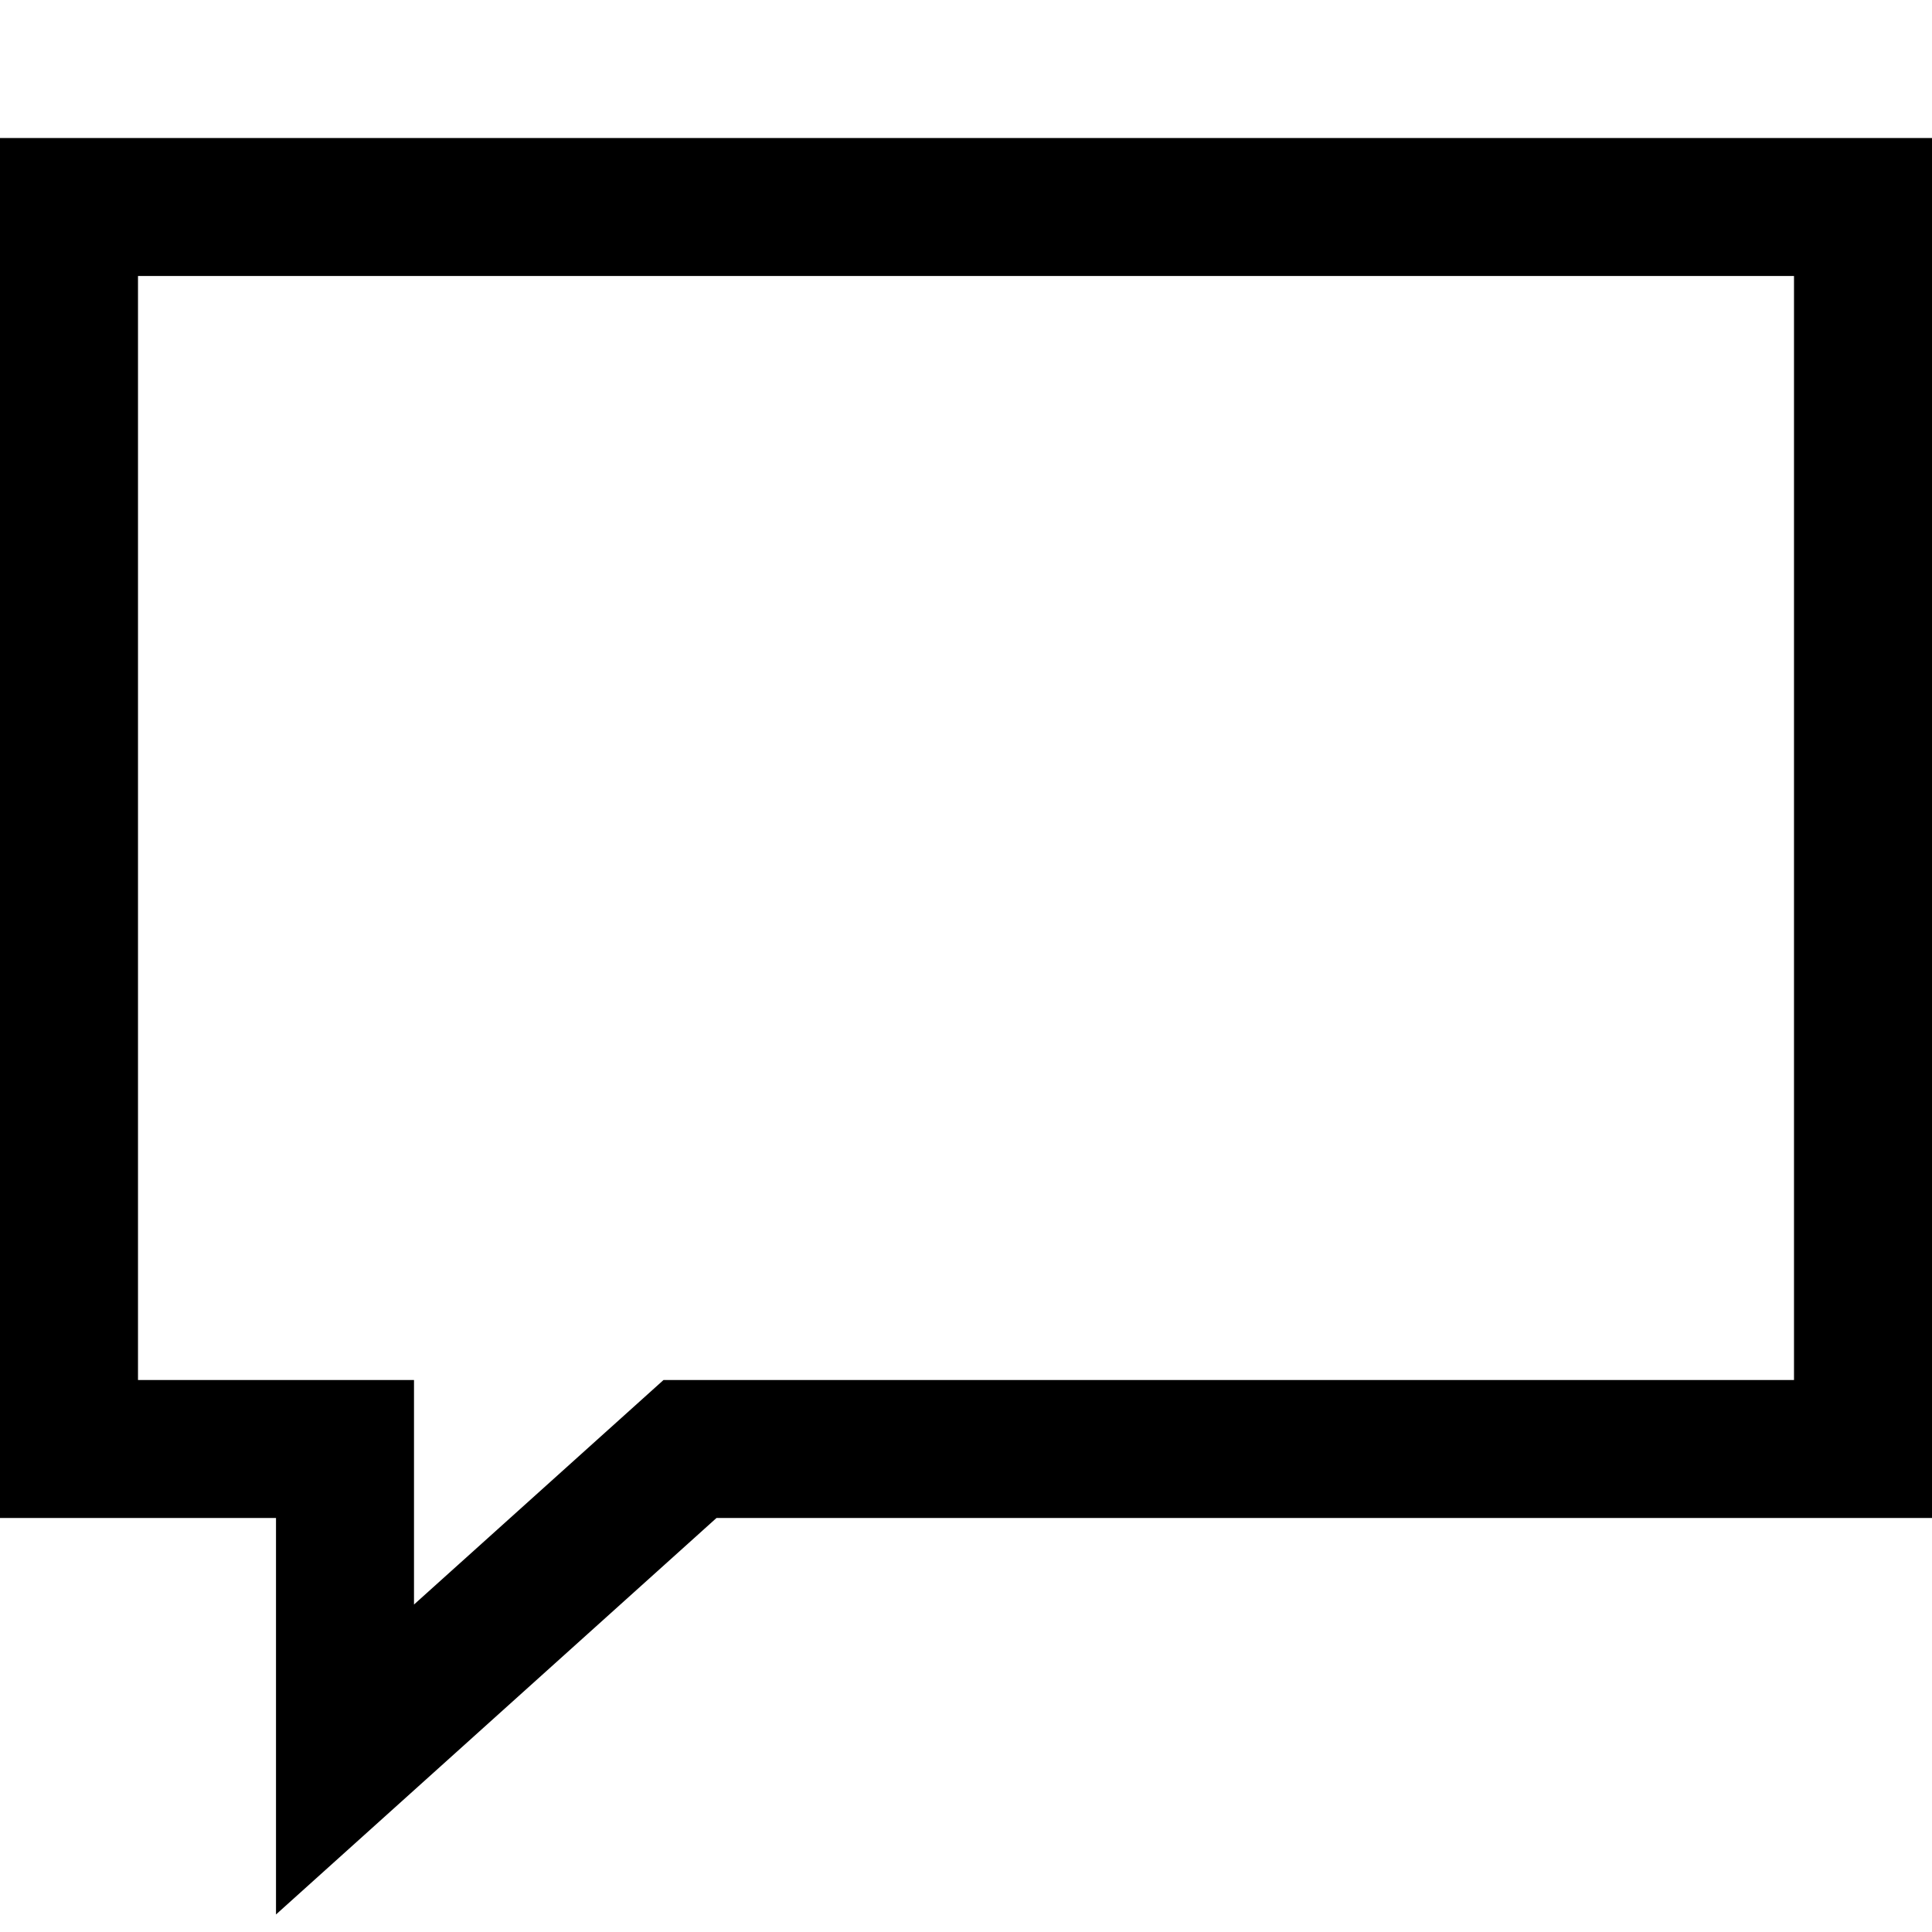
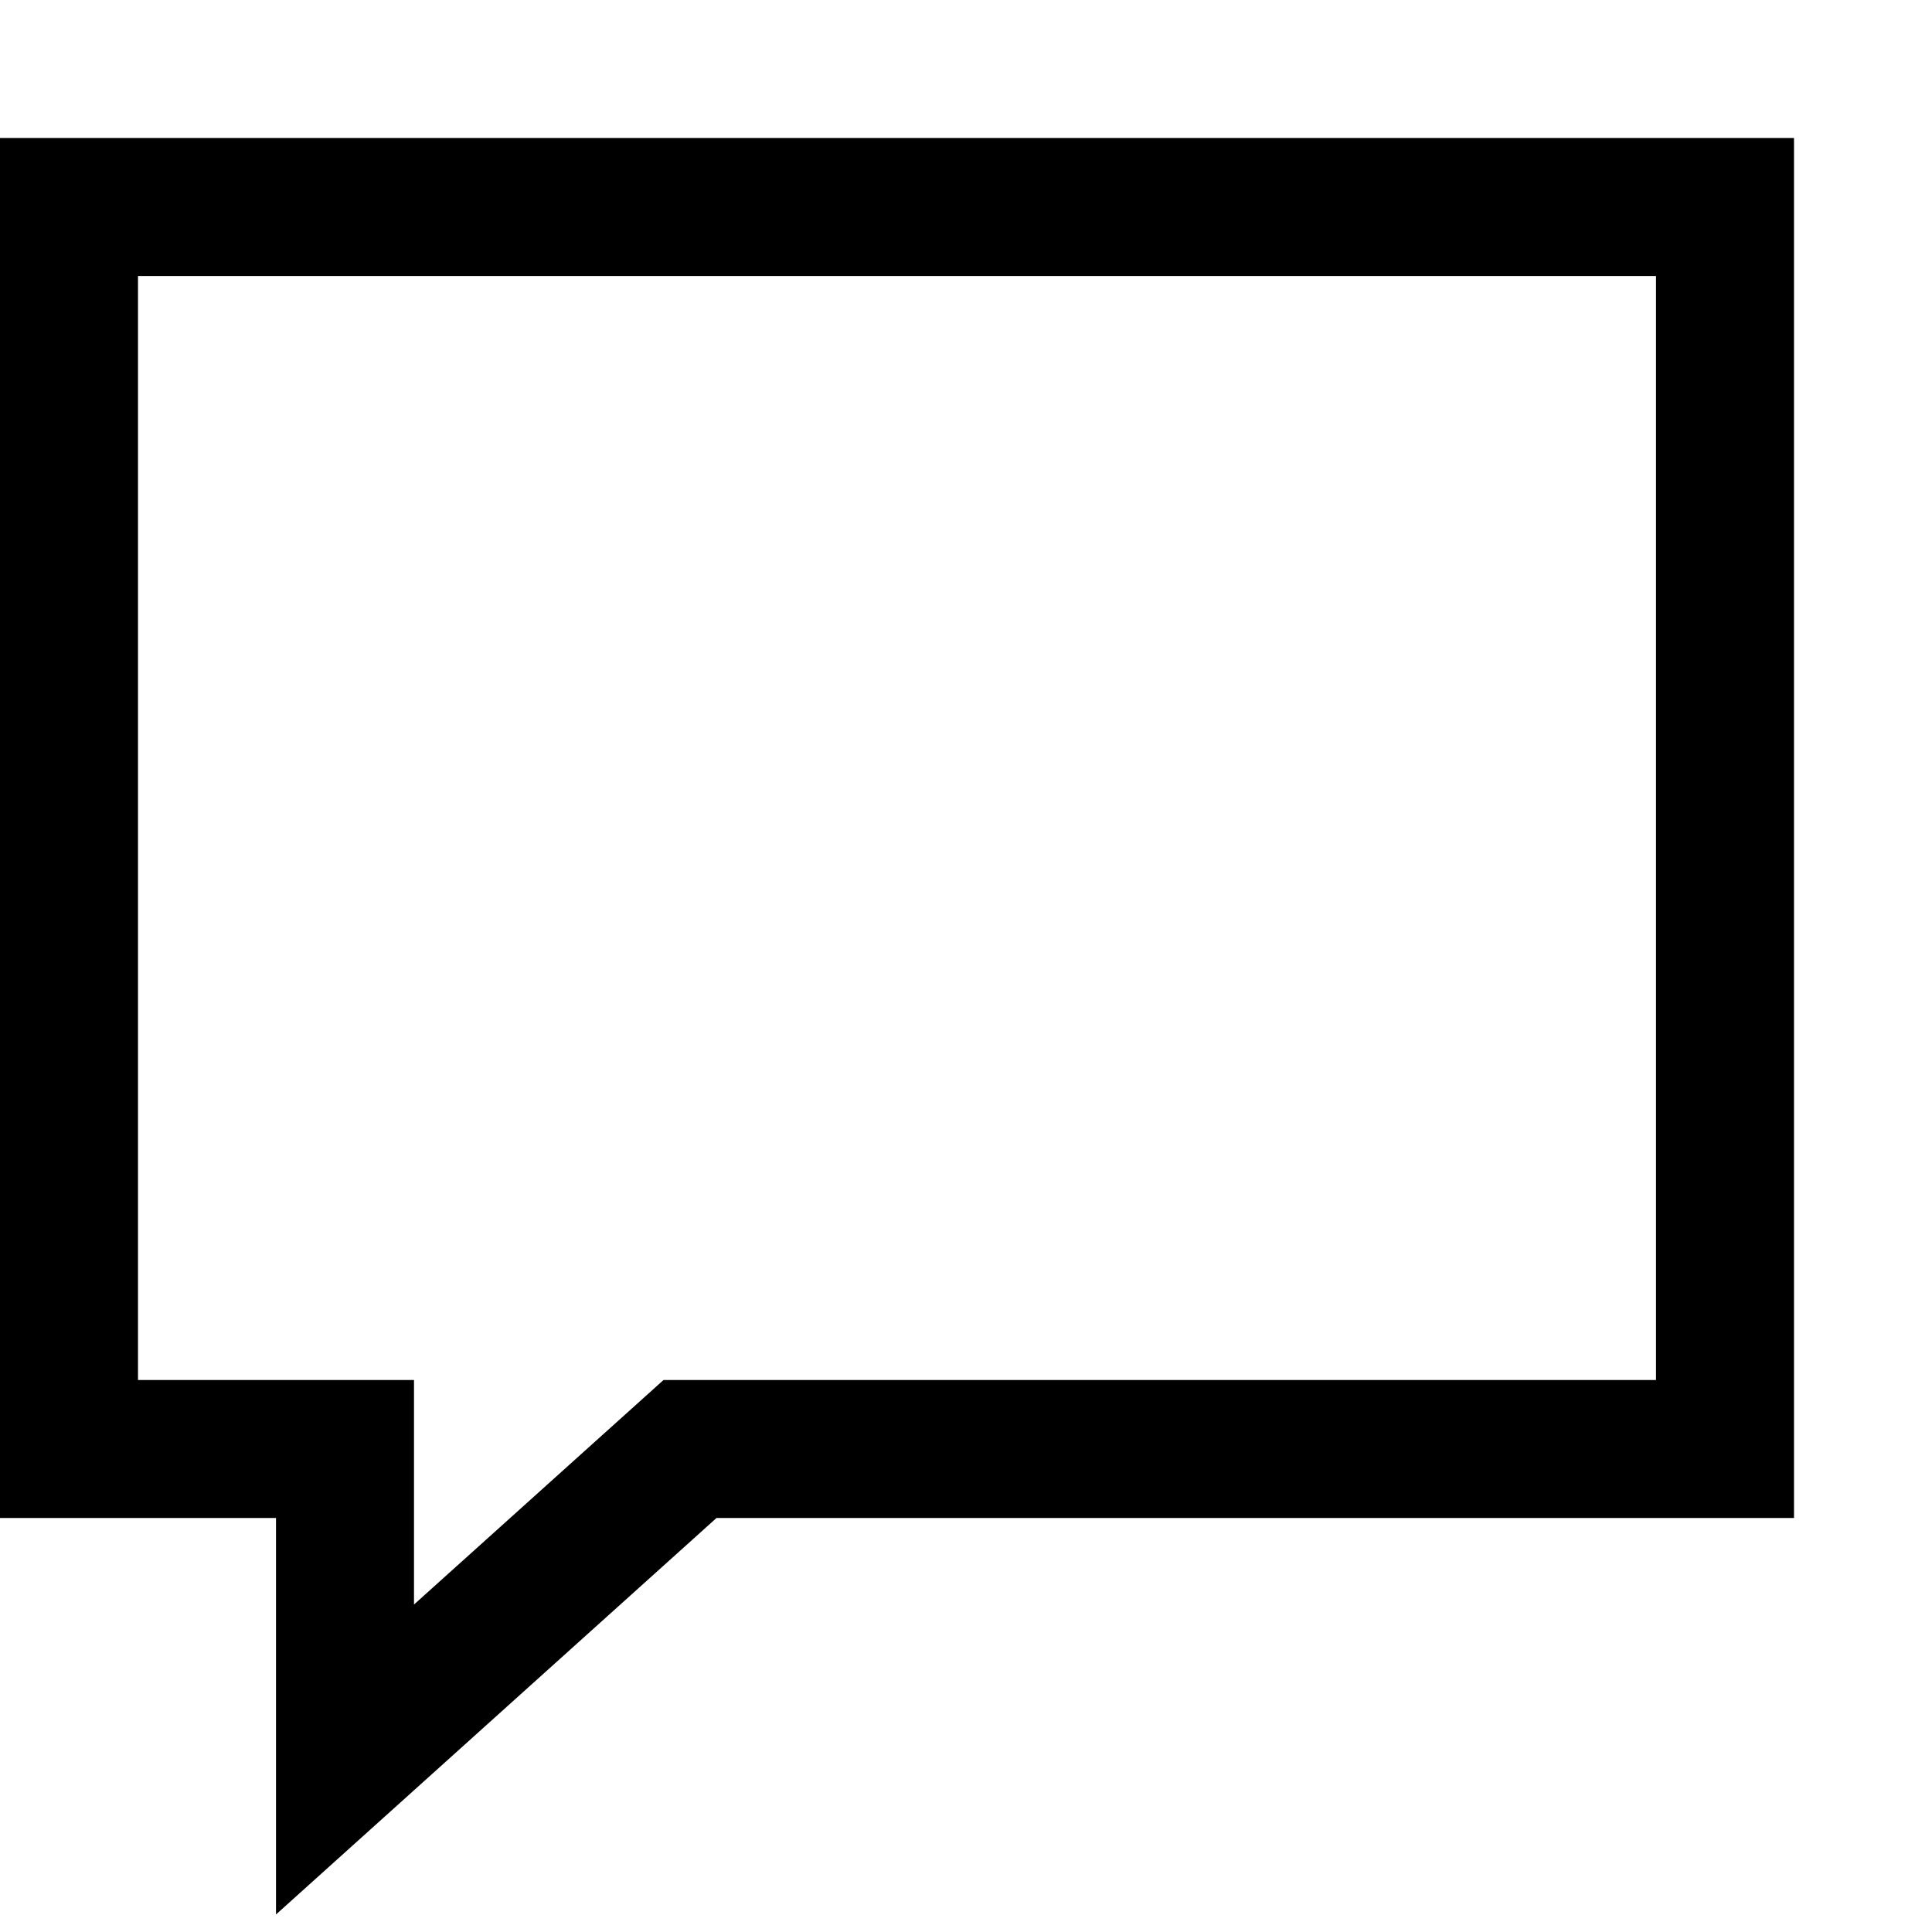
<svg xmlns="http://www.w3.org/2000/svg" viewBox="0 0 448 448" enable-background="new 0 0 448 448">
-   <path d="M64 443.938v-91.938h-64v-320h448v320h-281.859l-102.141 91.938zm-32-123.938h64v52.063l57.859-52.063h262.141v-256h-384v256z" />
+   <path d="M64 443.938v-91.938h-64v-320h416v320h-249.859l-102.141 91.938zm-32-123.938h64v52.063l57.859-52.063h230.141v-256h-352v256z" />
</svg>
